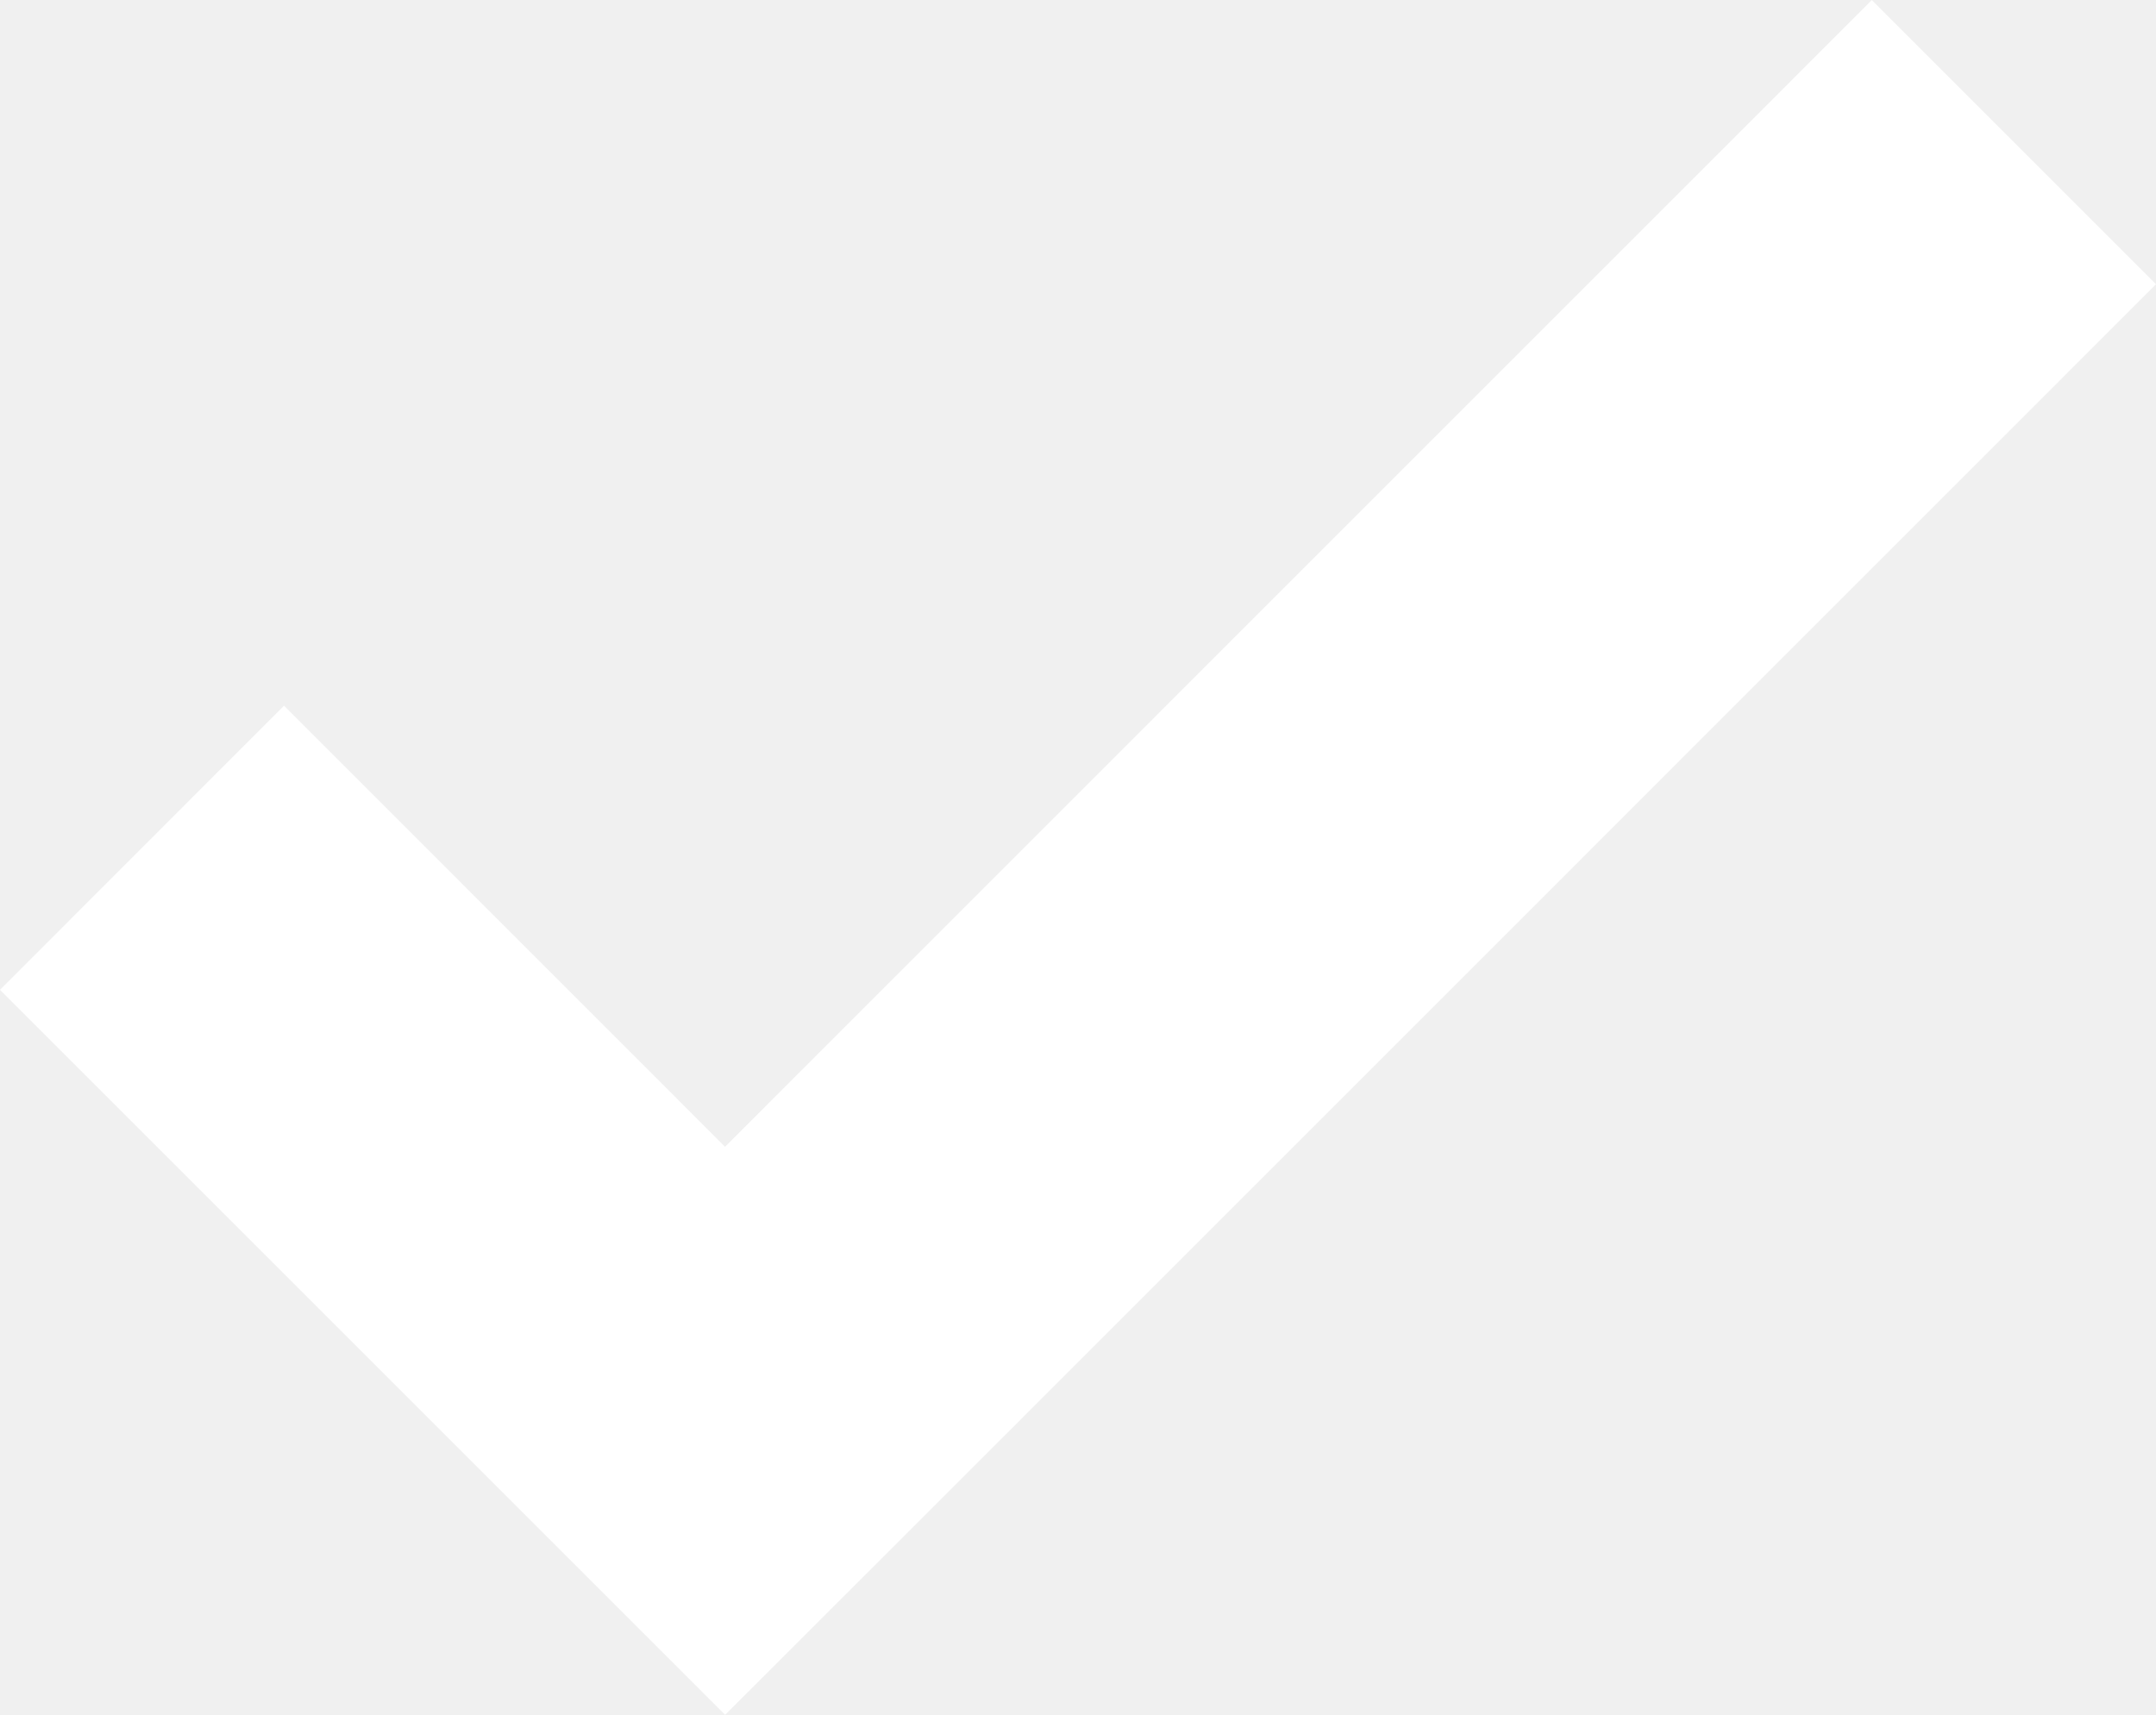
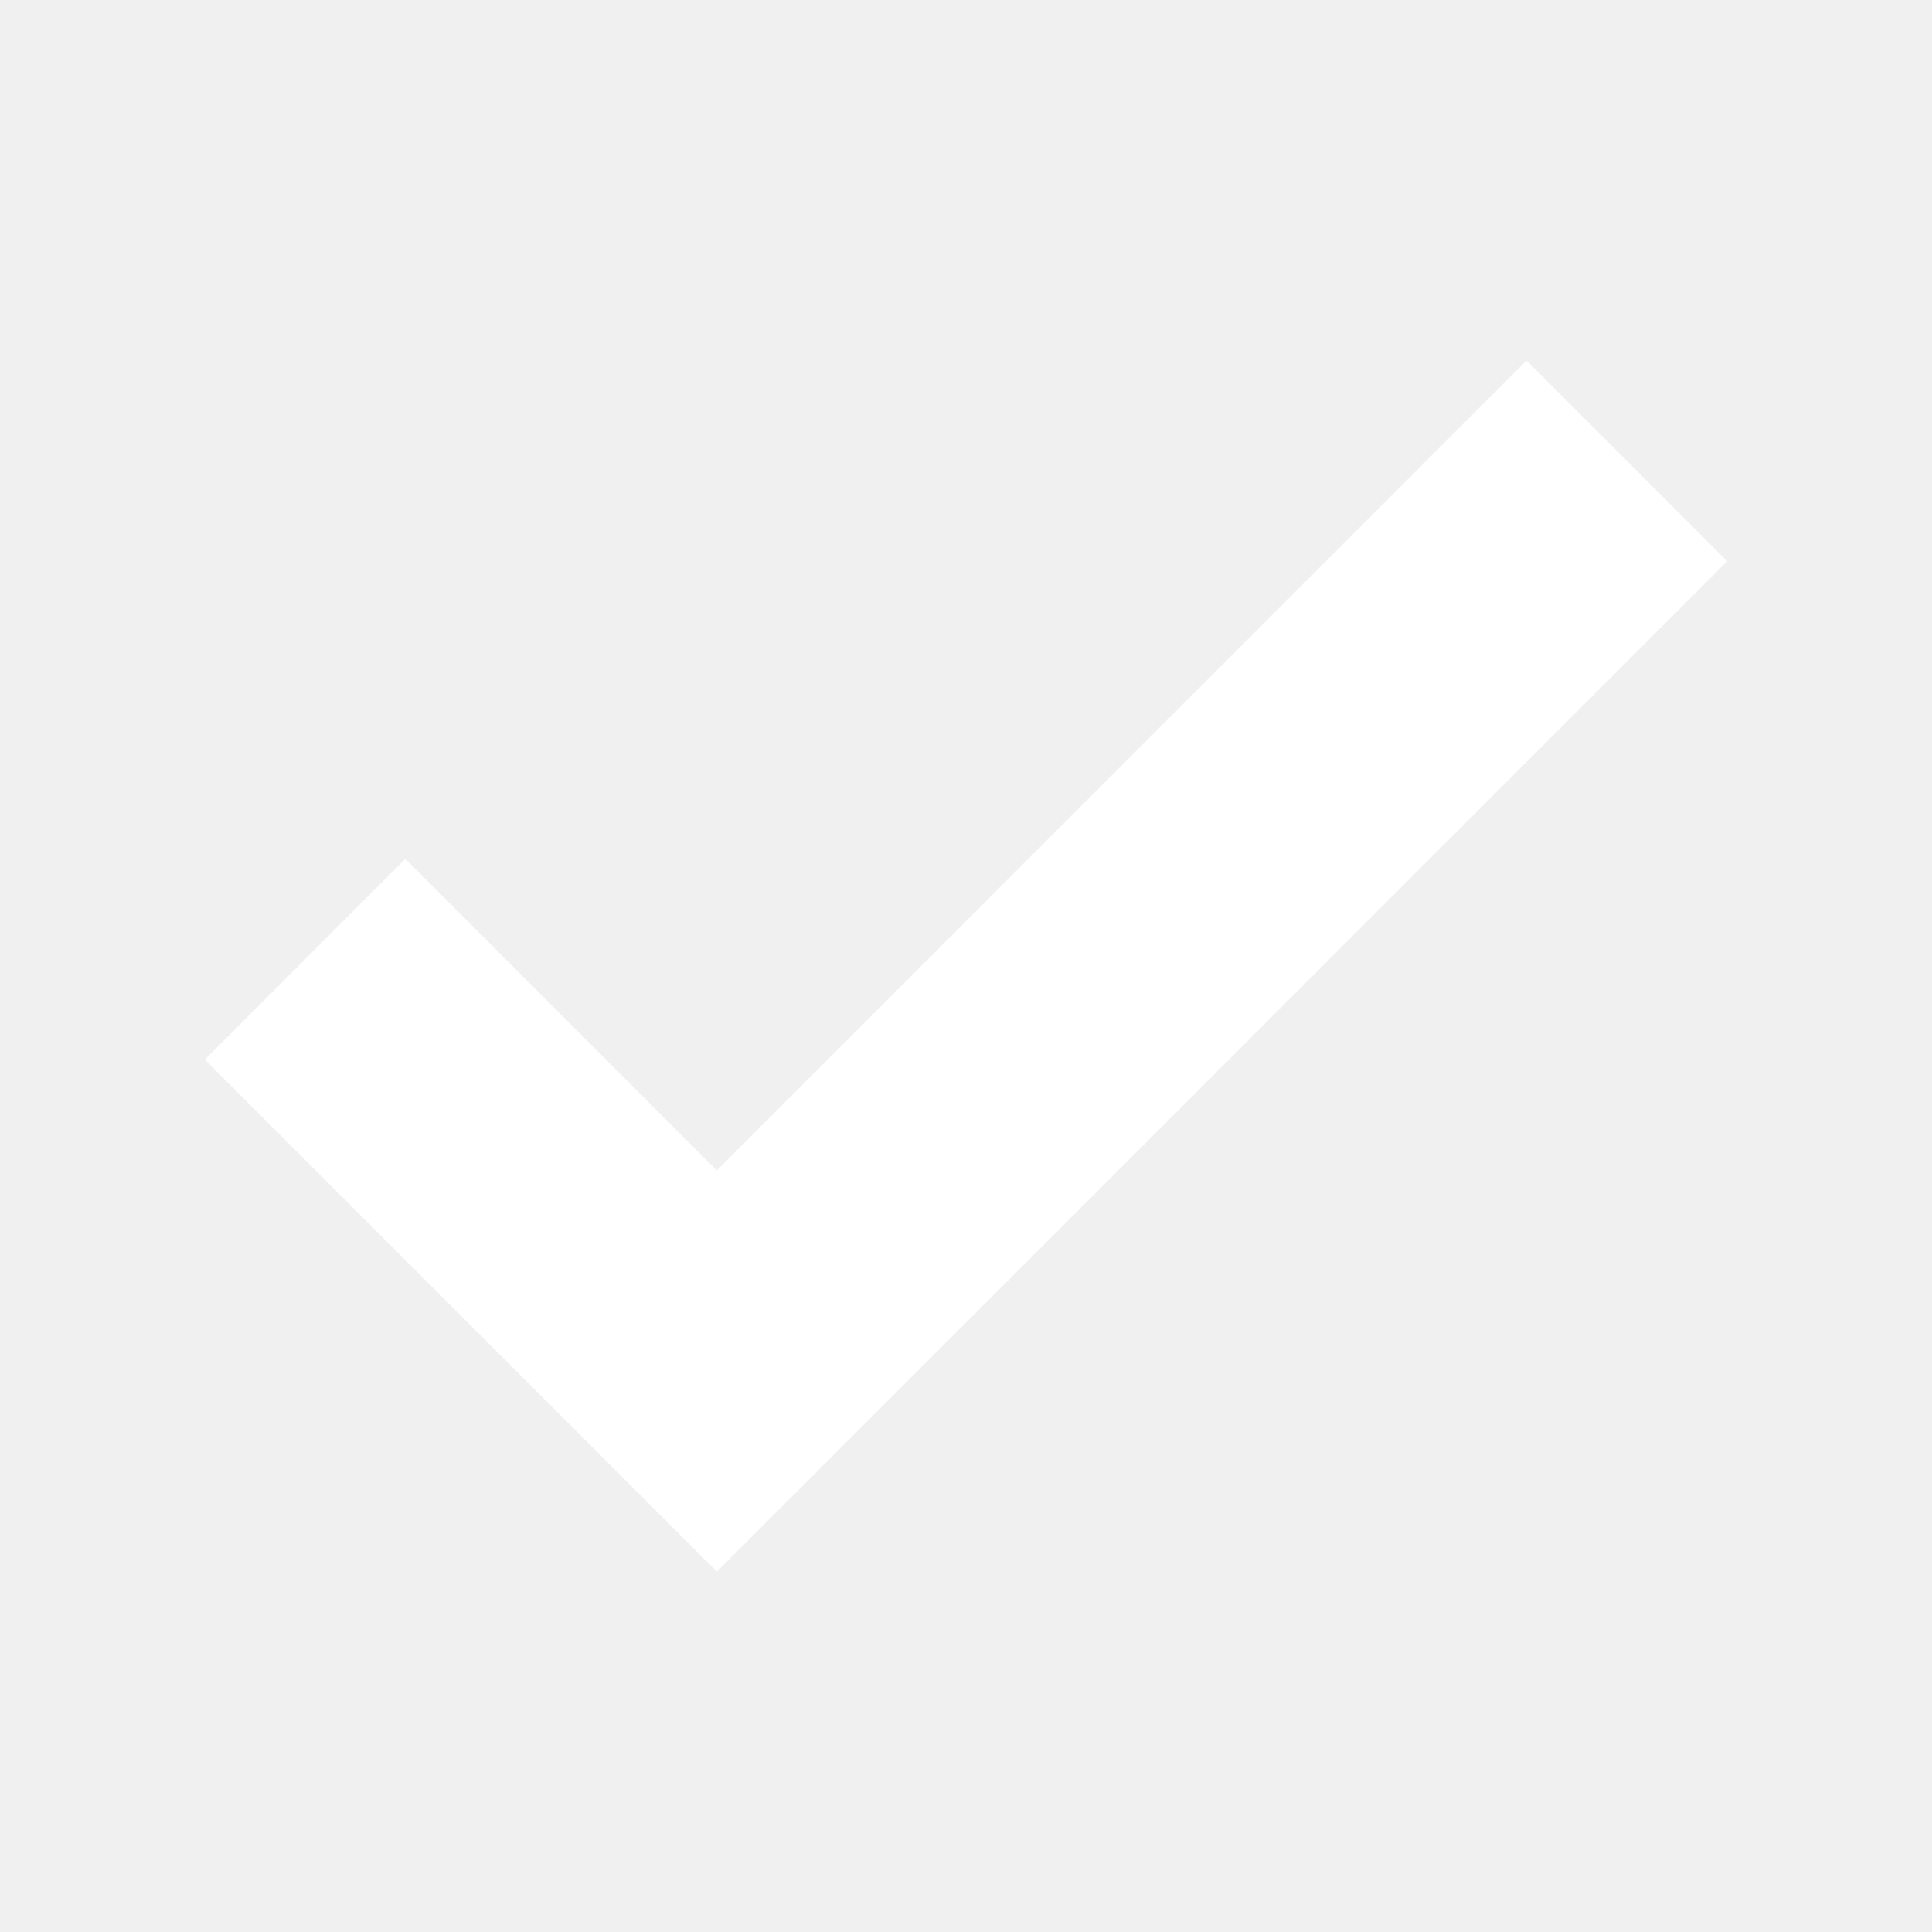
- <svg xmlns="http://www.w3.org/2000/svg" version="1.1" id="Layer_1" x="0" y="0" width="12.608" height="10.03" viewBox="0 0 12.608 10.029" style="enable-background:new 0 0 12.608 10.029">
-   <defs />
-   <polygon points="4.24,6.707 1.661,4.127 0,5.789 4.24,10.029 4.241,10.029 5.902,8.369 12.608,1.662 10.946,0 " style="fill:#FFFFFF" />
+ <svg xmlns="http://www.w3.org/2000/svg" version="1.1" id="Layer_1" x="0" y="0" width="16" height="16" viewBox="0 0 16 15.998">
+   <defs id="defs3" />
+   <polygon points="4.24,6.707 1.661,4.127 0,5.789 4.24,10.029 4.241,10.029 5.902,8.369 12.608,1.662 10.946,0 " id="polygon5" transform="translate(1.696,2.984703)" style="fill:#ffffff" />
</svg>
